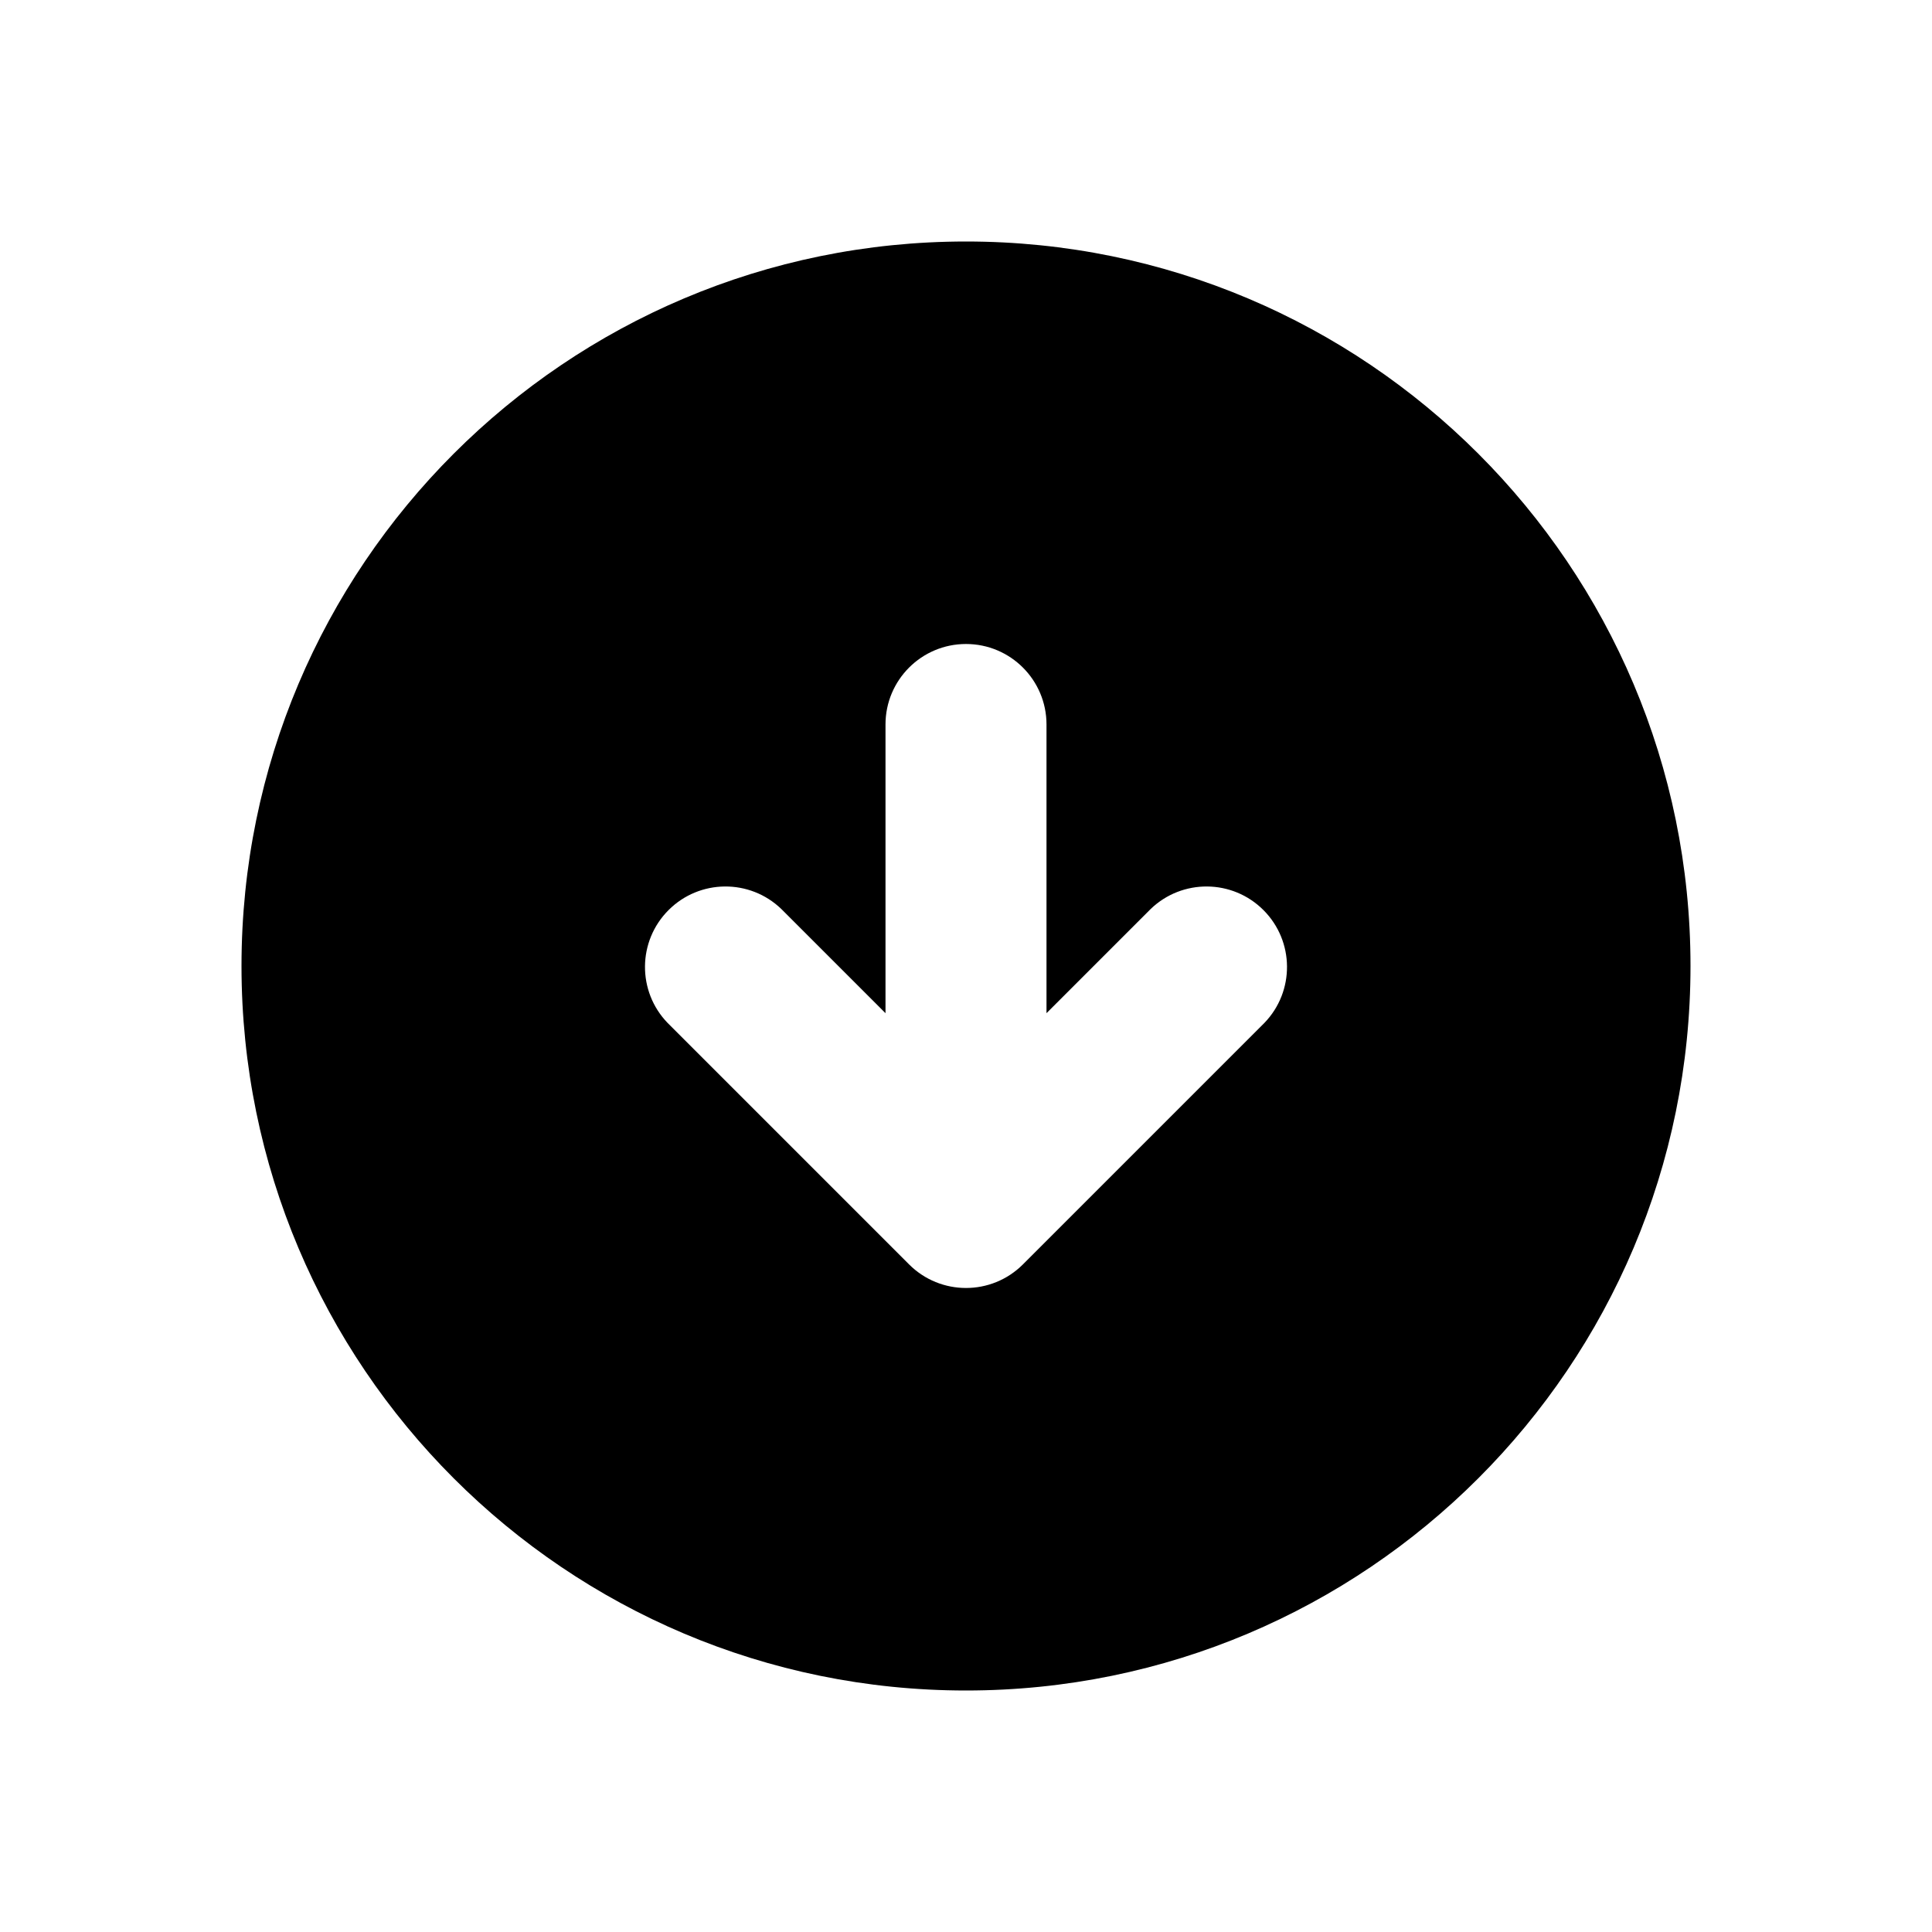
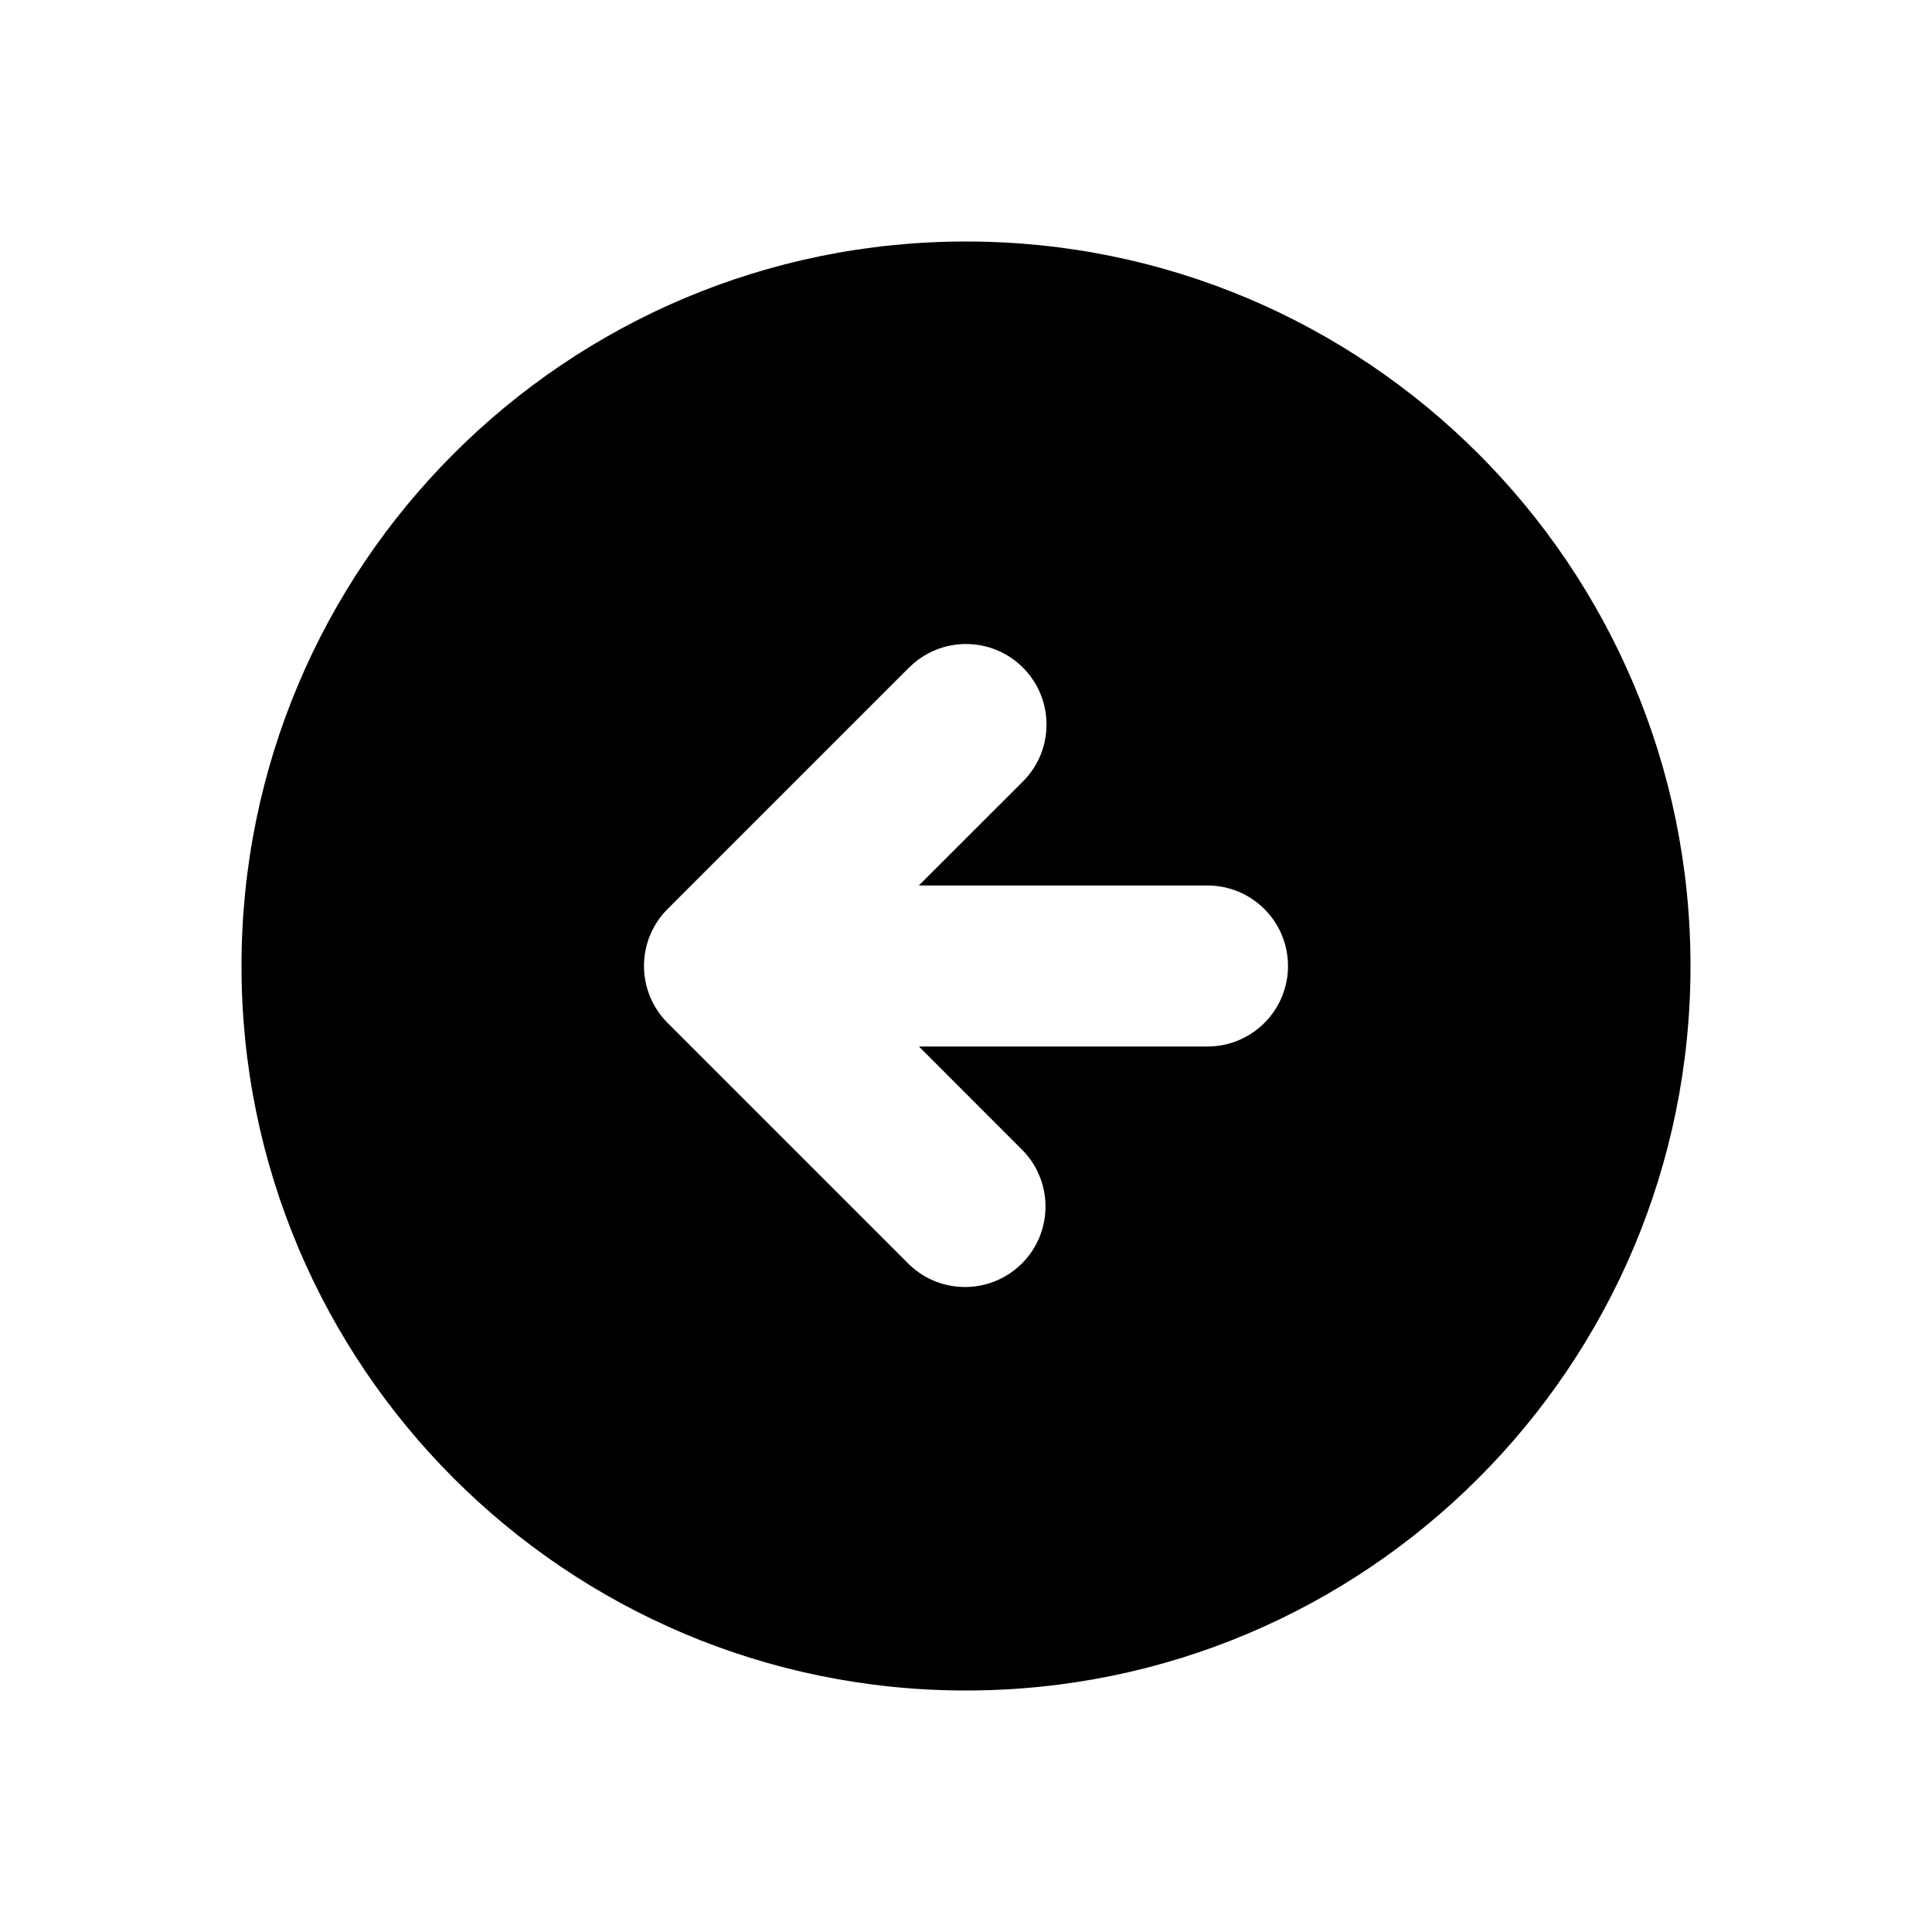
<svg xmlns="http://www.w3.org/2000/svg" viewBox="0 0 24 24" fill="none">
-   <path fill="currentColor" fill-rule="evenodd" d="M12 21a9 9 0 1 0 0-18 9 9 0 0 0 0 18zm.707-5.293 3-3a1 1 0 0 0-1.414-1.414L13 12.586V9a1 1 0 1 0-2 0v3.586l-1.293-1.293a1 1 0 0 0-1.414 1.414l3 3a1 1 0 0 0 1.414 0z" clip-rule="evenodd" />
+   <path fill="currentColor" fill-rule="evenodd" d="M12 21a9 9 0 1 0 0-18 9 9 0 0 0 0 18zm-.707-12.707a1 1 0 0 1 1.414 1.415L11.414 11H15a1 1 0 1 1 0 2h-3.585l1.292 1.293a1 1 0 0 1-1.414 1.414l-3-3a1 1 0 0 1 0-1.415l3-3z" clip-rule="evenodd" />
</svg>
